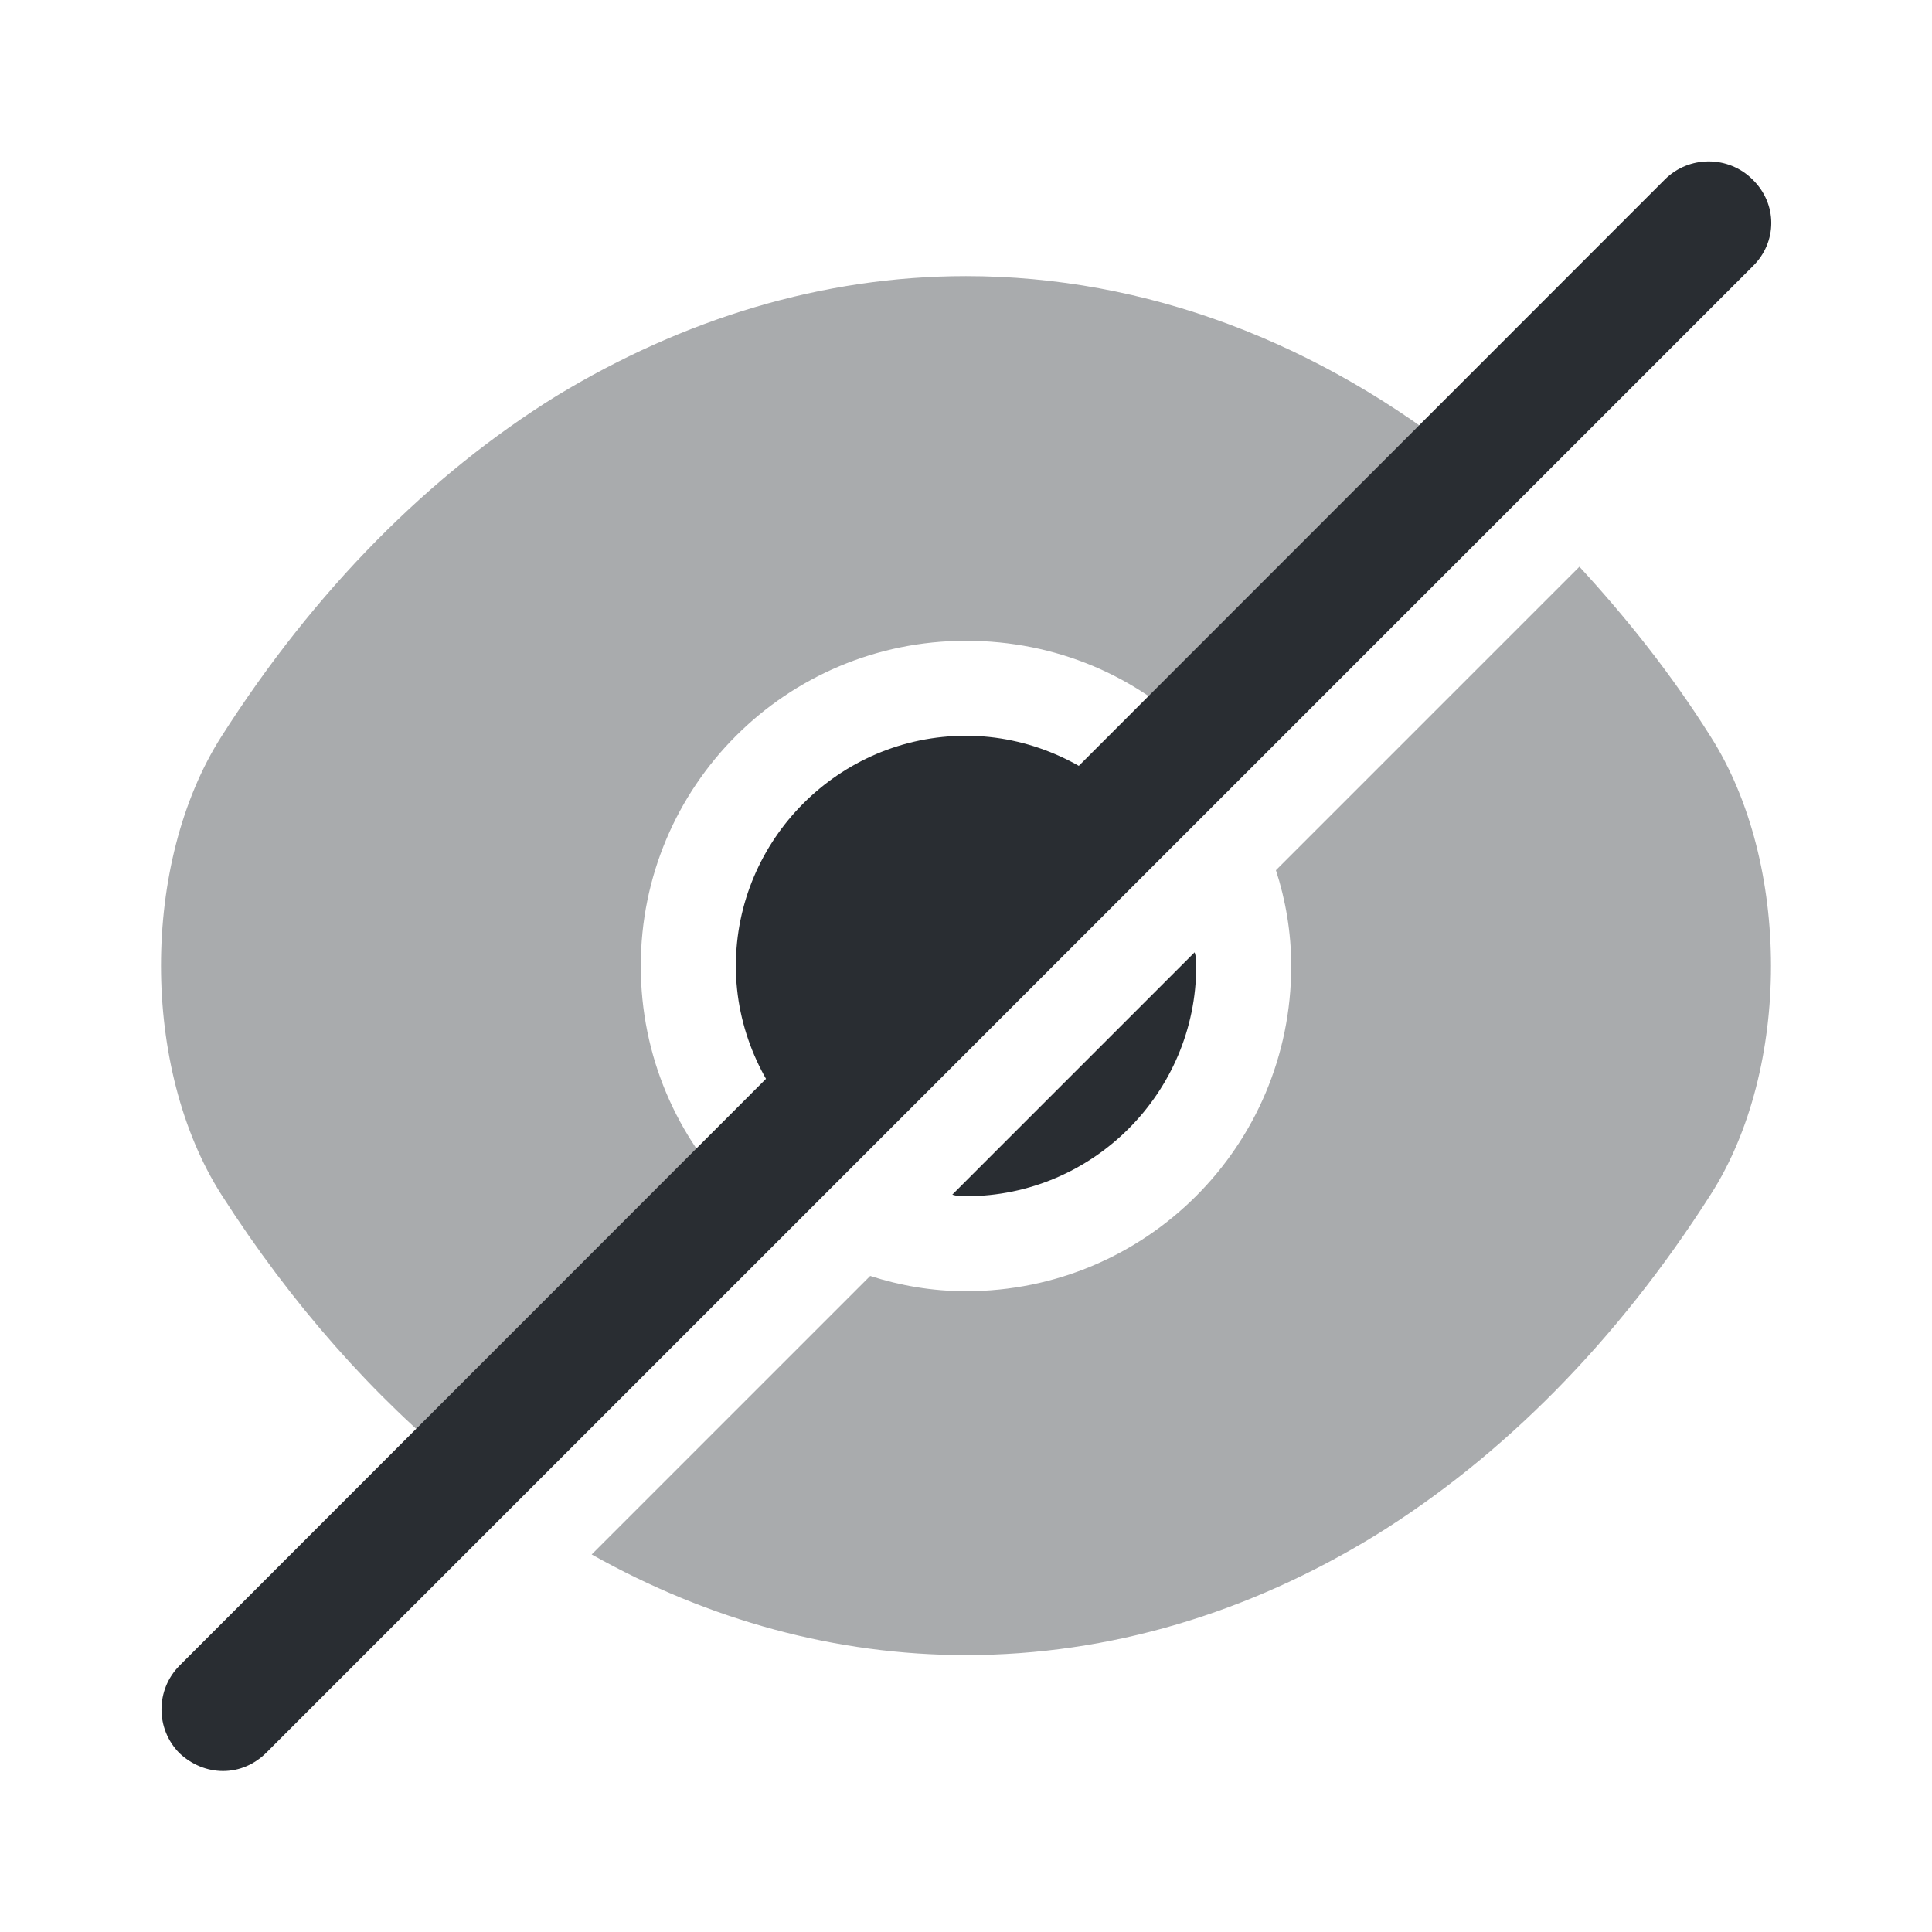
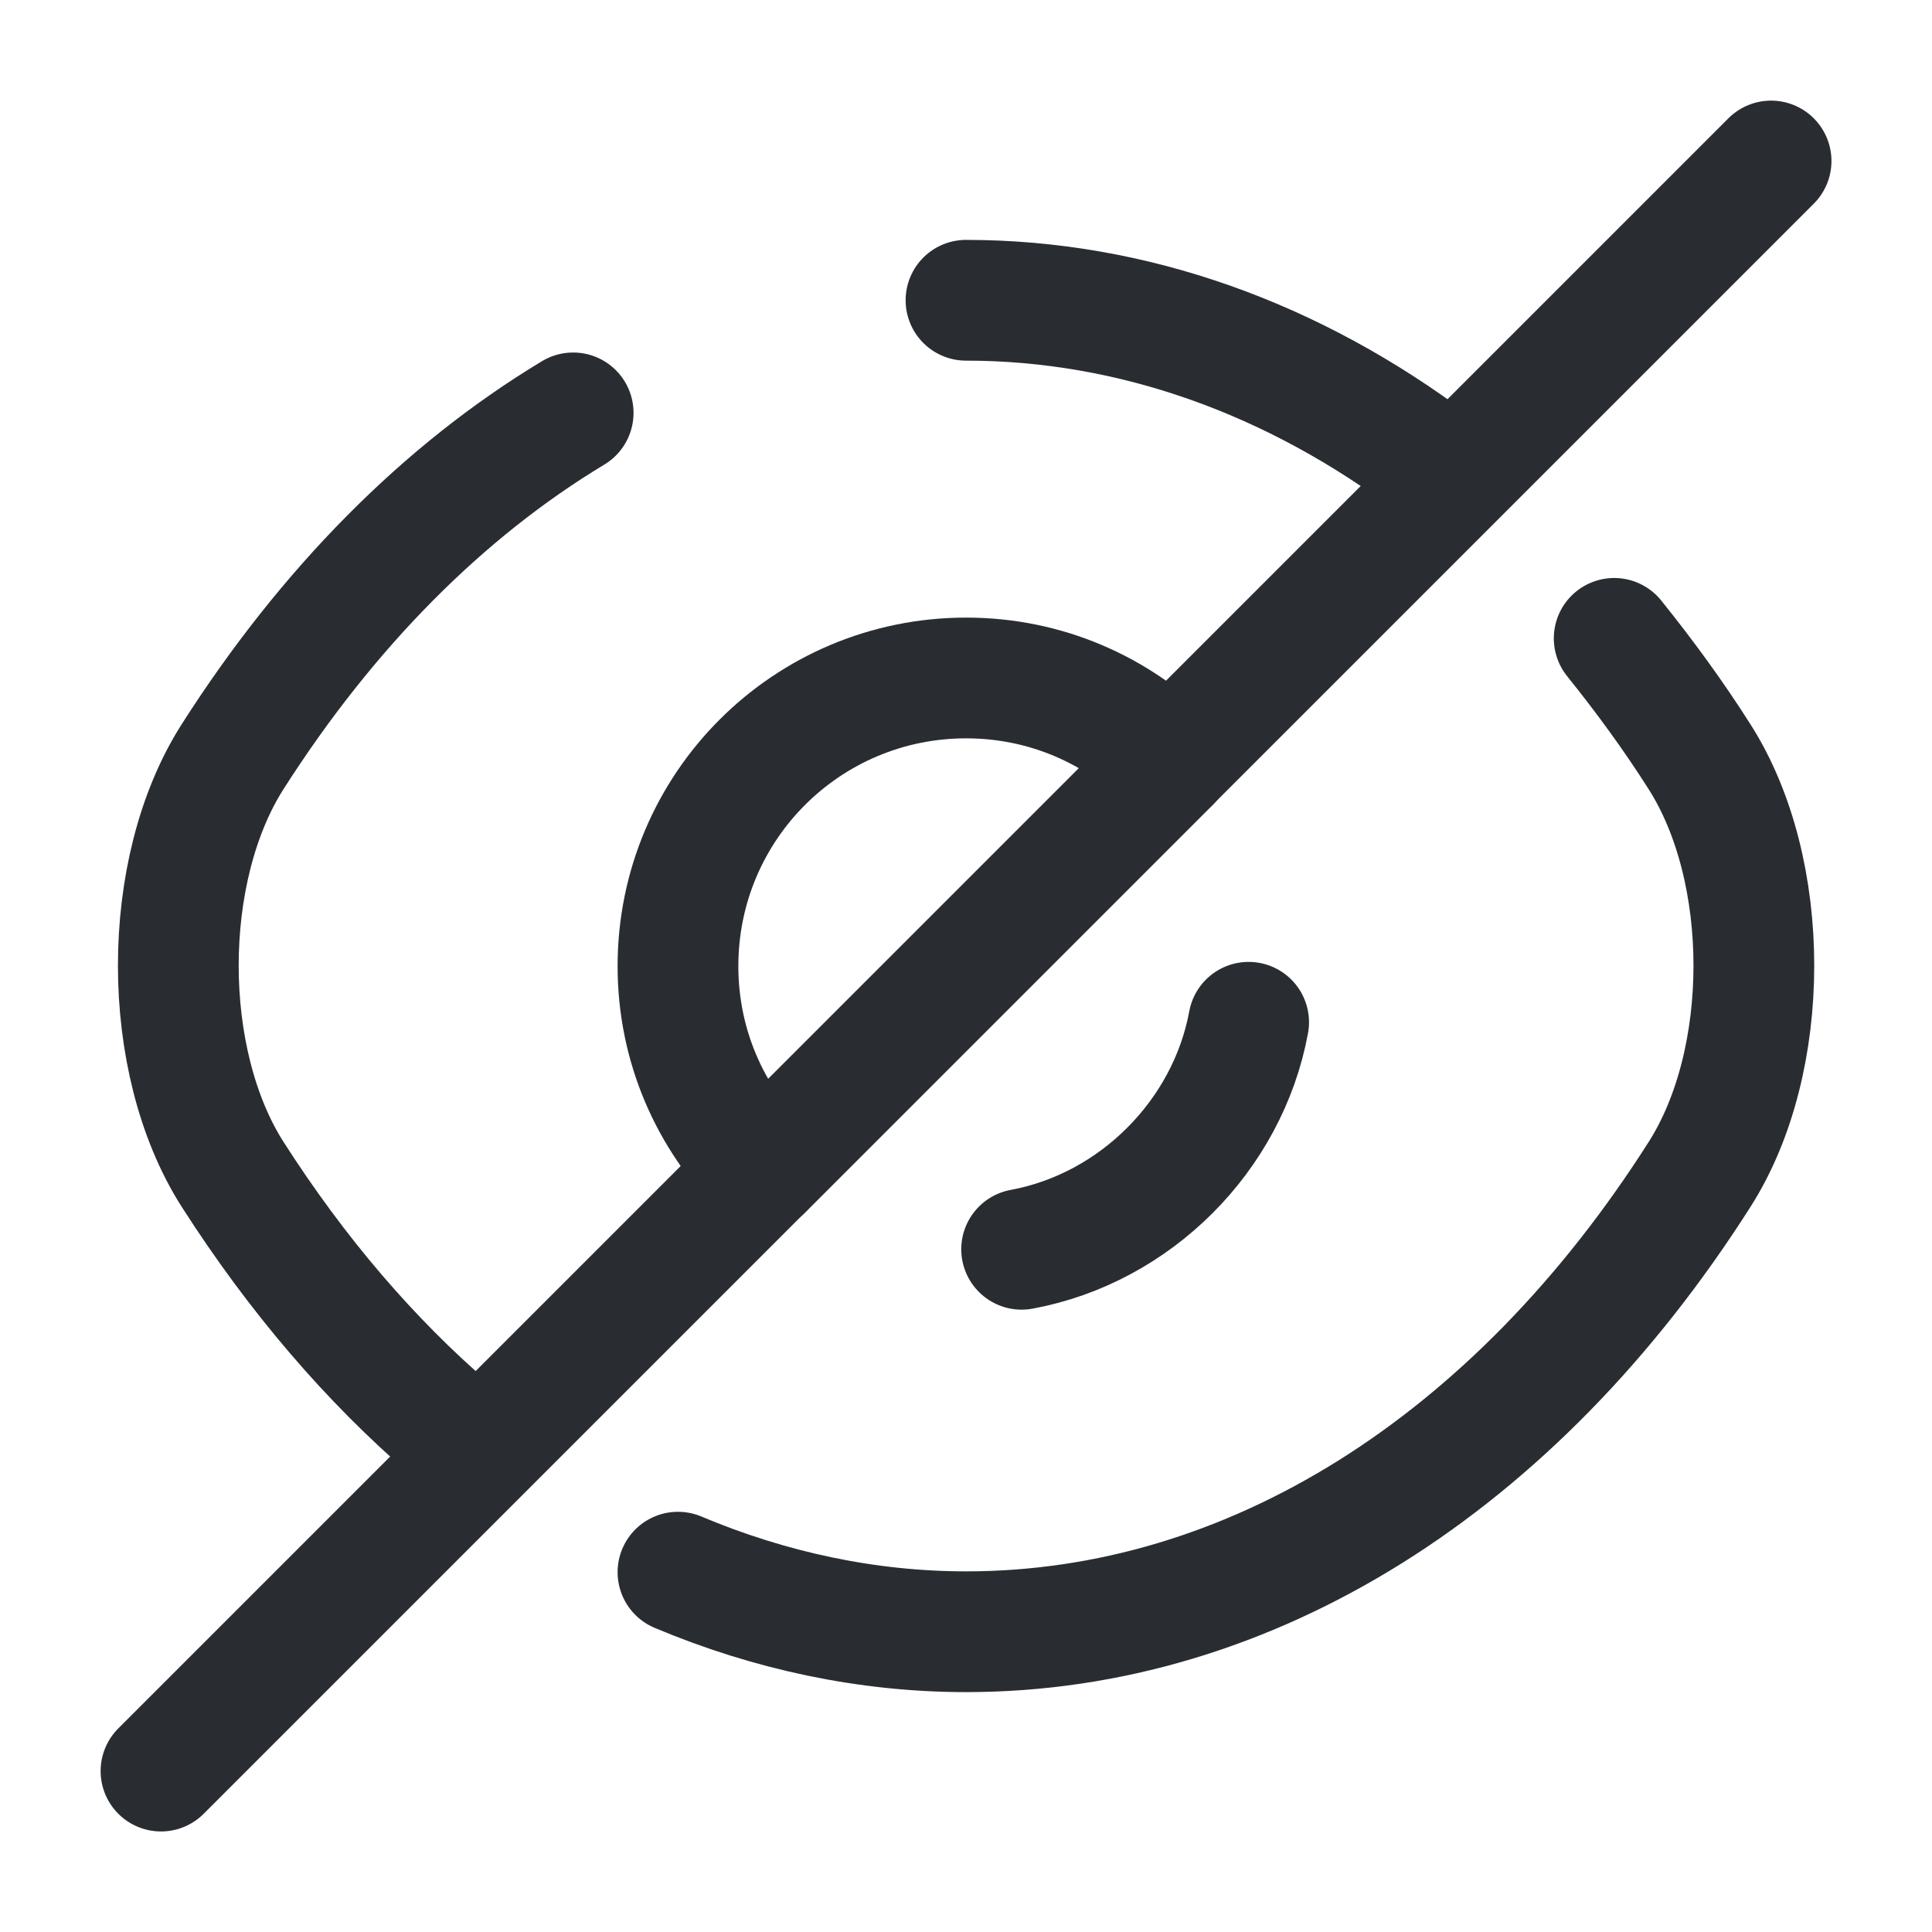
<svg xmlns="http://www.w3.org/2000/svg" width="24" height="24" viewBox="0 0 24 24" fill="none">
-   <path opacity="0.4" d="M21.25 9.15C20.76 8.37 20.2 7.67 19.62 7.04L15.85 10.81C15.97 11.18 16.04 11.58 16.04 12C16.04 14.24 14.23 16.04 12 16.04C11.58 16.04 11.18 15.97 10.81 15.85L7.35 19.31C8.81 20.13 10.39 20.56 12 20.56C13.78 20.56 15.51 20.04 17.09 19.07C18.67 18.09 20.09 16.66 21.25 14.84C22.25 13.28 22.25 10.72 21.25 9.15Z" fill="#292D32" />
-   <path d="M14.021 9.98L9.981 14.02C9.471 13.5 9.141 12.78 9.141 12C9.141 10.43 10.421 9.14 12.001 9.14C12.781 9.14 13.501 9.47 14.021 9.98Z" fill="#292D32" />
-   <path opacity="0.4" d="M18.25 5.75L14.86 9.14C14.13 8.4 13.12 7.96 12 7.96C9.76 7.96 7.96 9.77 7.96 12C7.96 13.12 8.41 14.13 9.14 14.86L5.76 18.25H5.75C4.64 17.35 3.62 16.2 2.75 14.84C1.75 13.27 1.75 10.72 2.75 9.15C3.91 7.33 5.33 5.9 6.91 4.92C8.49 3.96 10.22 3.43 12 3.43C14.23 3.43 16.39 4.25 18.25 5.75Z" fill="#292D32" />
-   <path d="M14.86 12C14.86 13.57 13.58 14.86 12 14.86C11.94 14.86 11.89 14.86 11.83 14.84L14.84 11.83C14.86 11.89 14.86 11.94 14.86 12Z" fill="#292D32" />
-   <path d="M21.771 2.23C21.471 1.93 20.981 1.93 20.681 2.23L2.231 20.69C1.931 20.99 1.931 21.48 2.231 21.78C2.381 21.92 2.571 22 2.771 22C2.971 22 3.161 21.92 3.311 21.77L21.771 3.31C22.081 3.01 22.081 2.53 21.771 2.23Z" fill="#292D32" />
+   <path d="M14.532 9.472L9.472 14.532C8.822 13.882 8.422 12.992 8.422 12.002C8.422 10.022 10.022 8.422 12.002 8.422C12.992 8.422 13.882 8.822 14.532 9.472Z" stroke="#292D32" stroke-width="1.5" stroke-linecap="round" stroke-linejoin="round" />
+   <path d="M5.6 17.759C4.6 16.899 3.69 15.839 2.89 14.589C1.99 13.179 1.99 10.809 2.89 9.399C4.07 7.549 5.51 6.099 7.12 5.129" stroke="#292D32" stroke-width="1.5" stroke-linecap="round" stroke-linejoin="round" />
+   <path d="M17.82 5.77C16.07 4.45 14.07 3.73 12 3.73" stroke="#292D32" stroke-width="1.5" stroke-linecap="round" stroke-linejoin="round" />
+   <path d="M8.422 19.53C9.562 20.01 10.772 20.27 12.002 20.27C15.532 20.27 18.822 18.19 21.112 14.59C22.012 13.18 22.012 10.81 21.112 9.4C20.782 8.88 20.422 8.39 20.052 7.93" stroke="#292D32" stroke-width="1.5" stroke-linecap="round" stroke-linejoin="round" />
+   <path d="M15.511 12.699C15.251 14.109 14.101 15.259 12.691 15.519" stroke="#292D32" stroke-width="1.5" stroke-linecap="round" stroke-linejoin="round" />
+   <path d="M9.47 14.531L2 22.001" stroke="#292D32" stroke-width="1.5" stroke-linecap="round" stroke-linejoin="round" />
+   <path d="M22.001 2L14.531 9.47" stroke="#292D32" stroke-width="1.5" stroke-linecap="round" stroke-linejoin="round" />
</svg>
